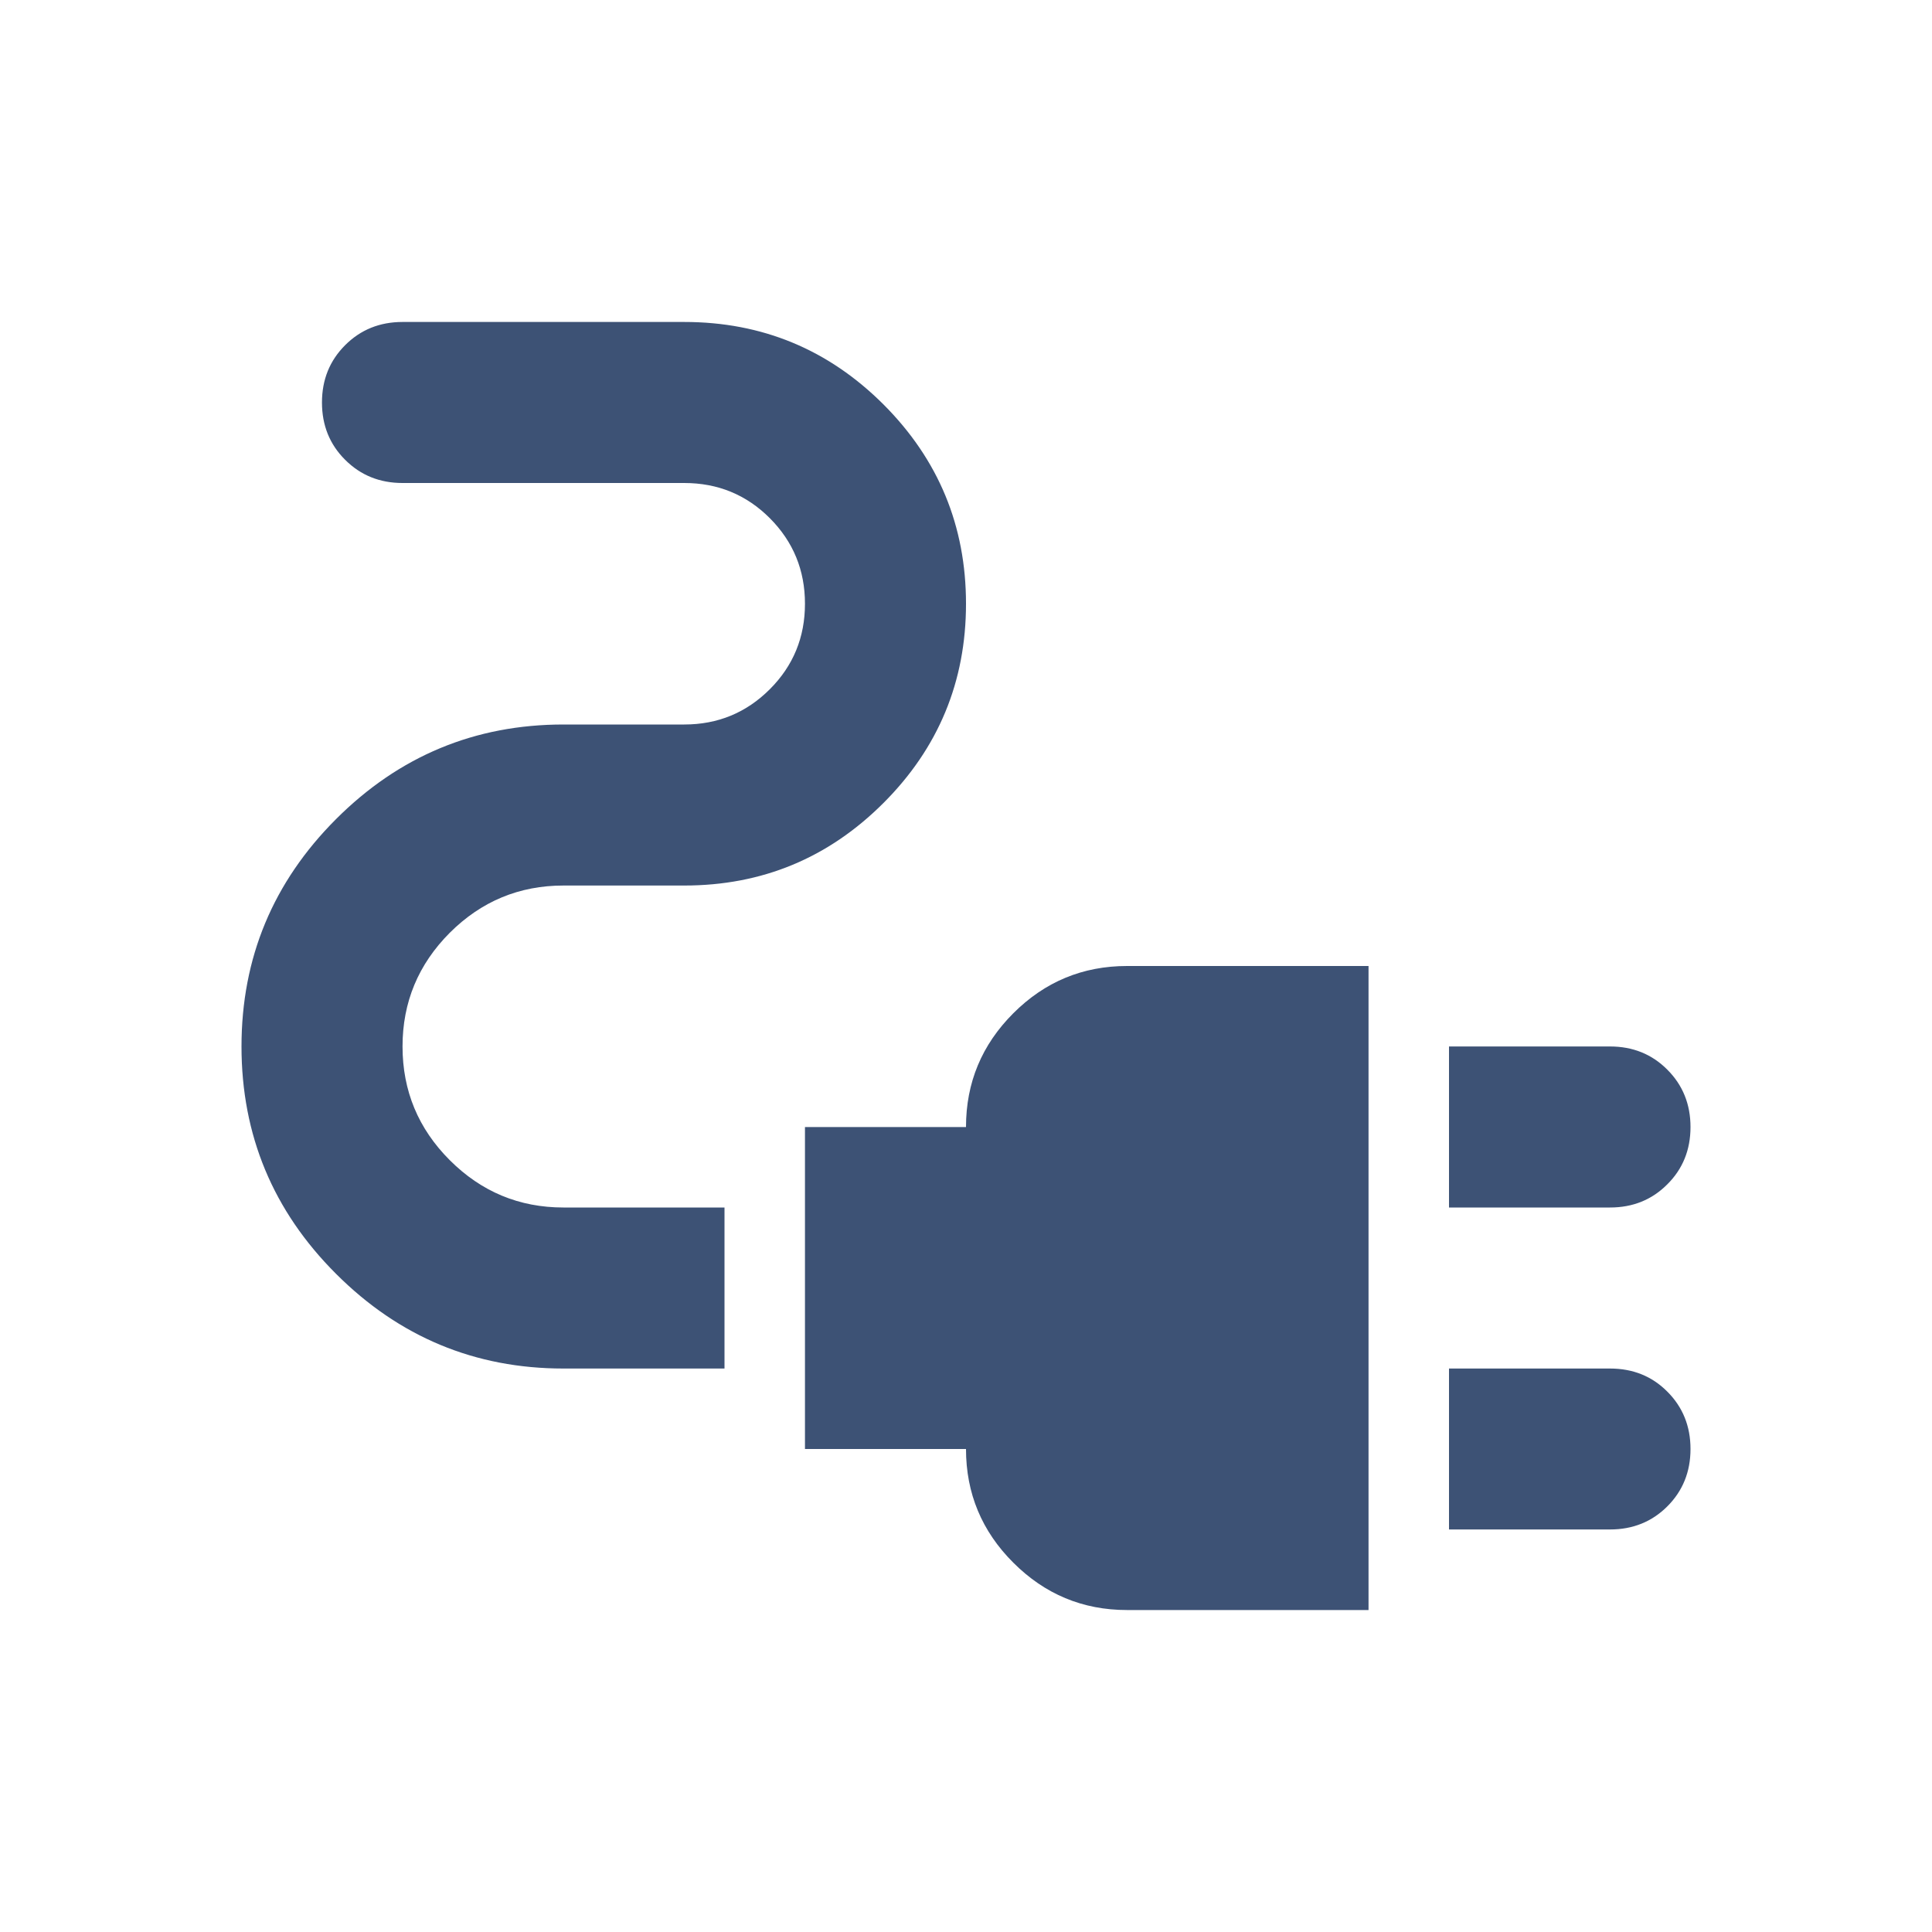
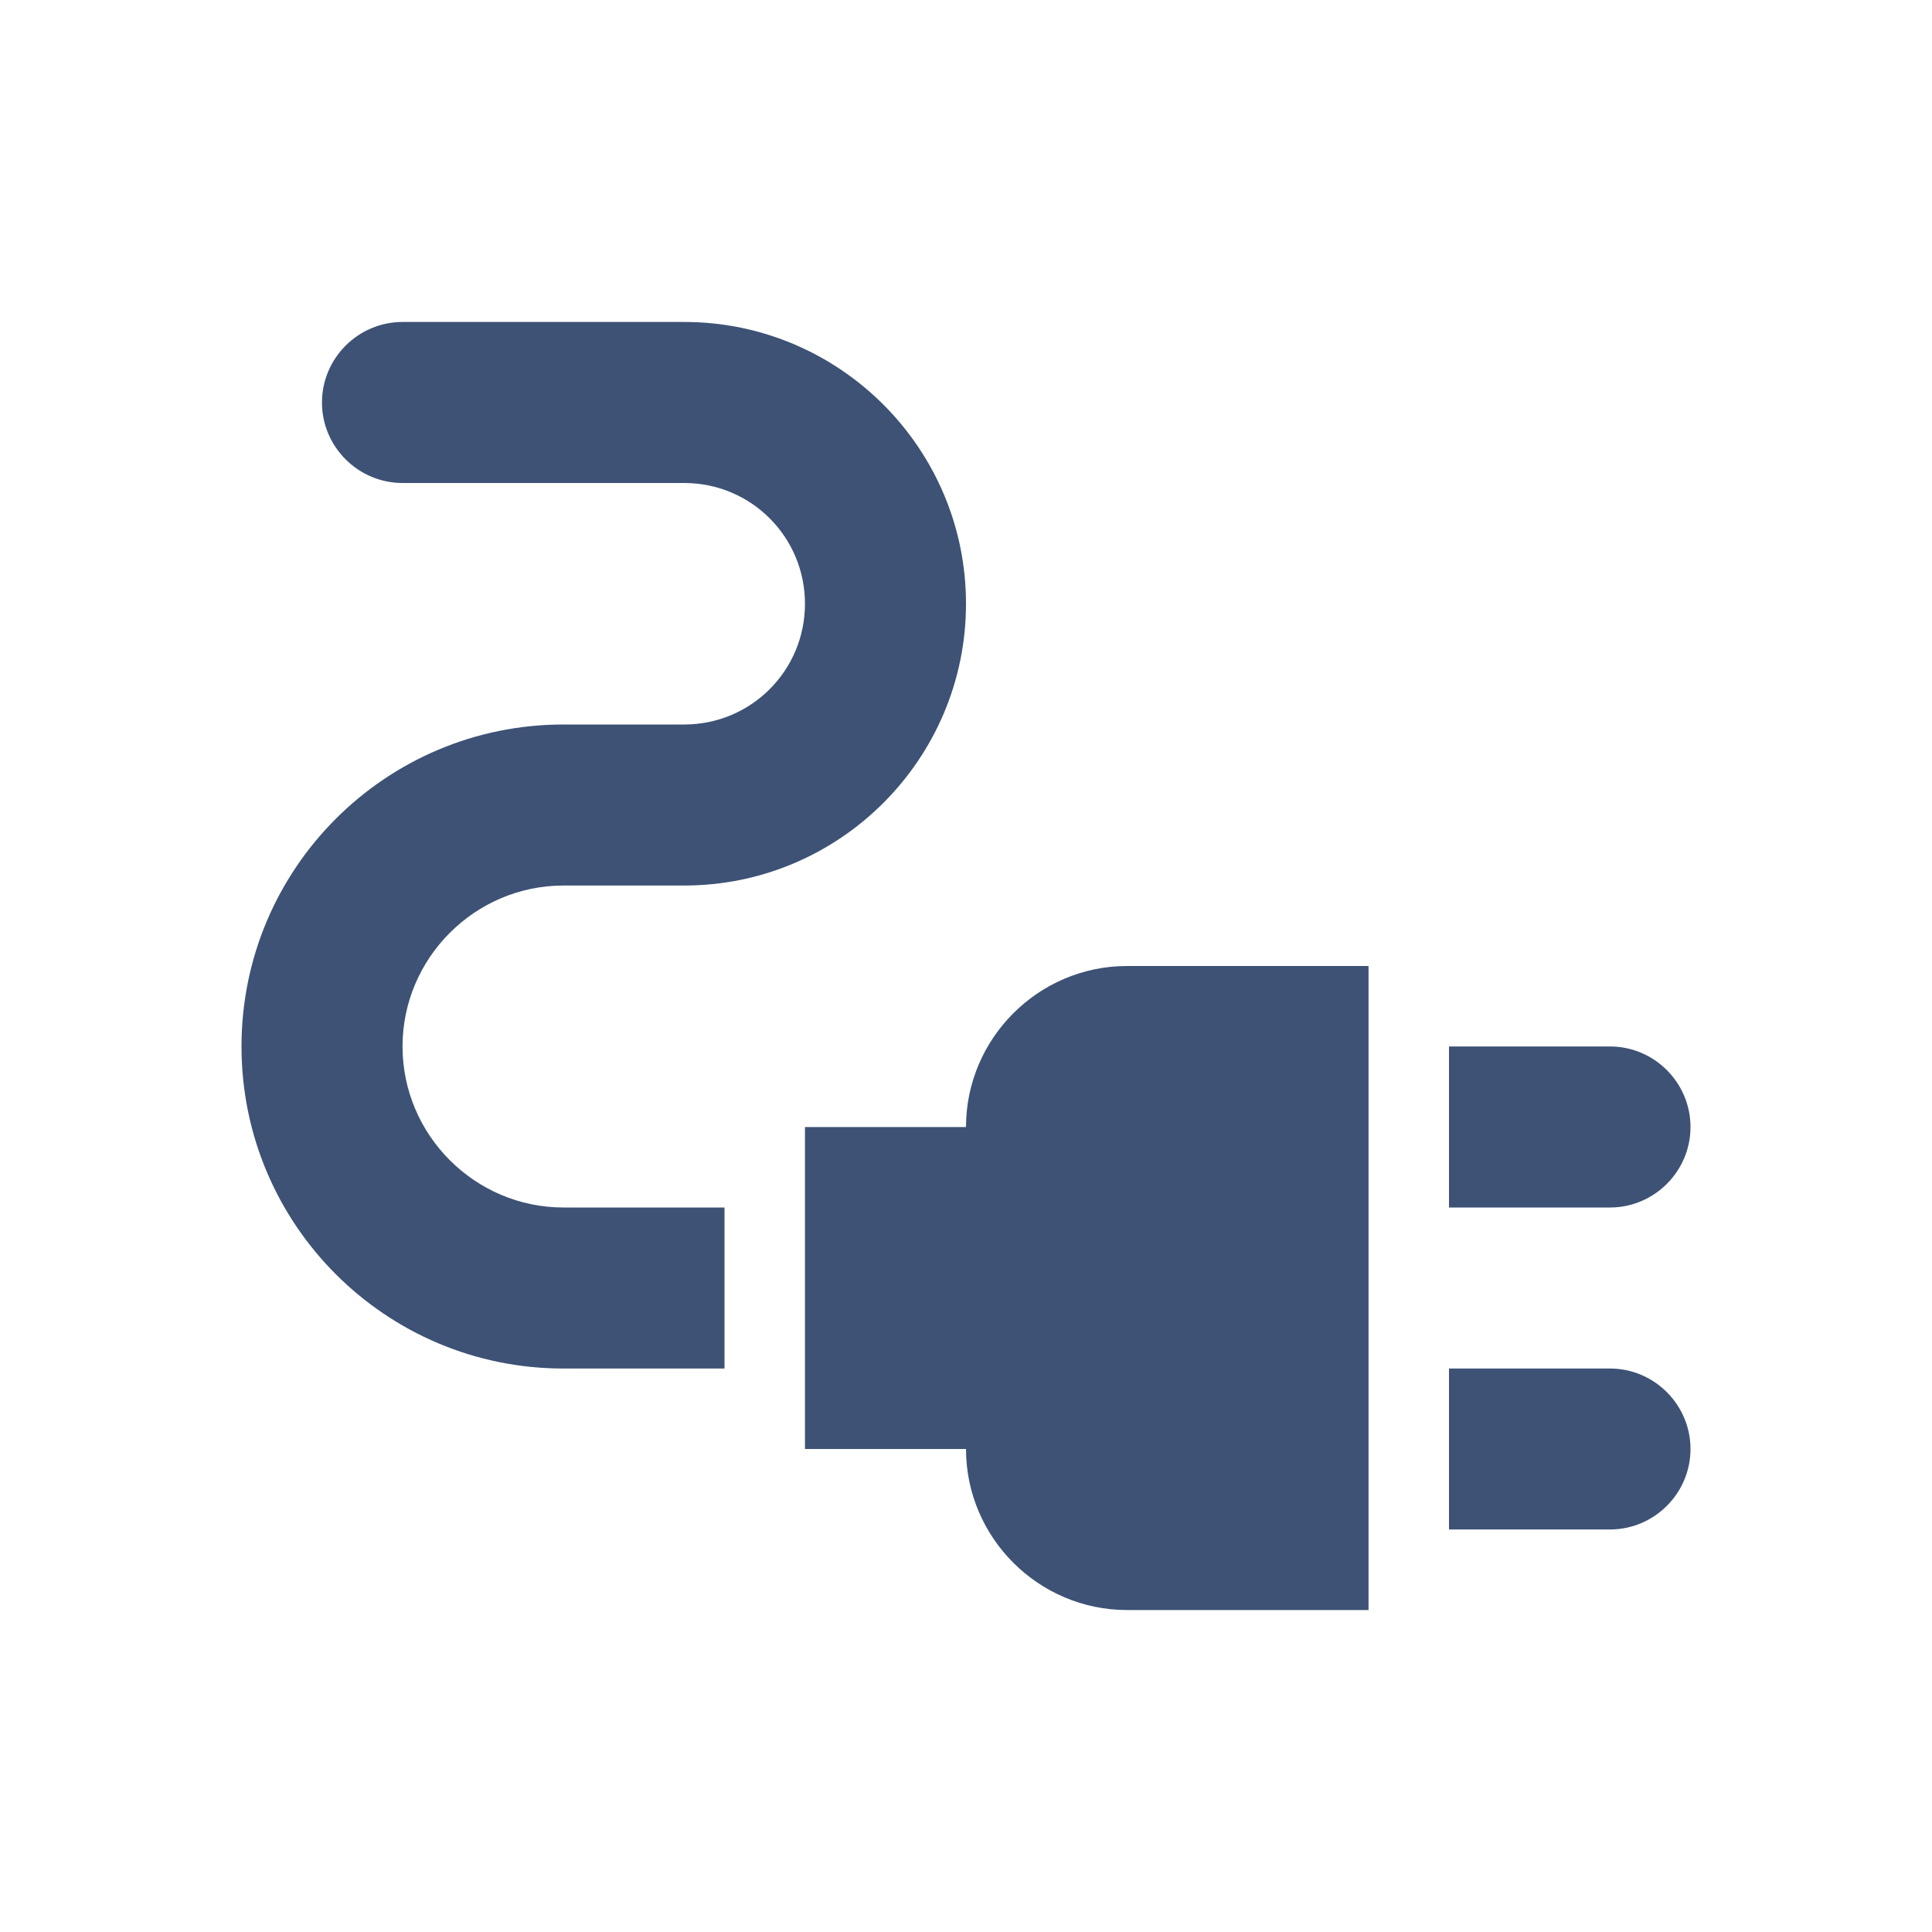
<svg xmlns="http://www.w3.org/2000/svg" width="20" height="20" viewBox="0 0 20 20" fill="none">
-   <mask id="mask0_10745_22838" style="mask-type:alpha" maskUnits="userSpaceOnUse" x="0" y="0" width="20" height="20">
-     <rect width="20" height="20" fill="#D9D9D9" />
-   </mask>
-   <g mask="url(#mask0_10745_22838)">
-     <path d="M15 12.5V10.833H16.667C16.903 10.833 17.101 10.913 17.26 11.073C17.42 11.233 17.5 11.431 17.5 11.667C17.5 11.903 17.42 12.101 17.26 12.26C17.101 12.42 16.903 12.5 16.667 12.5H15ZM15 15.833V14.167H16.667C16.903 14.167 17.101 14.246 17.26 14.406C17.42 14.566 17.5 14.764 17.5 15C17.5 15.236 17.42 15.434 17.26 15.594C17.101 15.753 16.903 15.833 16.667 15.833H15ZM11.667 16.667C11.208 16.667 10.816 16.503 10.49 16.177C10.163 15.851 10 15.458 10 15H8.333V11.667H10C10 11.208 10.163 10.816 10.49 10.489C10.816 10.163 11.208 10 11.667 10H14.167V16.667H11.667ZM5.833 14.167C4.917 14.167 4.132 13.84 3.479 13.187C2.826 12.535 2.5 11.75 2.5 10.833C2.5 9.917 2.826 9.132 3.479 8.479C4.132 7.826 4.917 7.5 5.833 7.5H7.083C7.431 7.5 7.726 7.378 7.969 7.135C8.212 6.892 8.333 6.597 8.333 6.25C8.333 5.903 8.212 5.608 7.969 5.364C7.726 5.121 7.431 5 7.083 5H4.167C3.931 5 3.733 4.92 3.573 4.76C3.413 4.601 3.333 4.403 3.333 4.167C3.333 3.93 3.413 3.733 3.573 3.573C3.733 3.413 3.931 3.333 4.167 3.333H7.083C7.889 3.333 8.576 3.618 9.146 4.187C9.715 4.757 10 5.444 10 6.25C10 7.055 9.715 7.743 9.146 8.312C8.576 8.882 7.889 9.167 7.083 9.167H5.833C5.375 9.167 4.983 9.33 4.656 9.656C4.33 9.983 4.167 10.375 4.167 10.833C4.167 11.292 4.33 11.684 4.656 12.01C4.983 12.337 5.375 12.5 5.833 12.5H7.5V14.167H5.833Z" fill="#3D5275" />
+   <g id="electrical_services">
+     <path d="M17.5 11.667C17.5 11.208 17.125 10.833 16.667 10.833H15V12.5H16.667C17.125 12.5 17.5 12.125 17.5 11.667Z" fill="#3D5275" />
+     <path d="M16.667 14.167H15V15.833H16.667C17.125 15.833 17.5 15.458 17.5 15C17.5 14.542 17.125 14.167 16.667 14.167Z" fill="#3D5275" />
+     <path d="M10 11.667H8.333V15H10C10 15.917 10.75 16.667 11.667 16.667H14.167V10H11.667C10.75 10 10 10.75 10 11.667Z" fill="#3D5275" />
+     <path d="M4.167 10.833C4.167 9.917 4.917 9.167 5.833 9.167H7.083C8.692 9.167 10 7.858 10 6.25C10 4.642 8.692 3.333 7.083 3.333H4.167C3.708 3.333 3.333 3.708 3.333 4.167C3.333 4.625 3.708 5 4.167 5H7.083C7.775 5 8.333 5.558 8.333 6.25C8.333 6.942 7.775 7.5 7.083 7.5H5.833C3.992 7.5 2.5 8.992 2.5 10.833C2.5 12.675 3.992 14.167 5.833 14.167H7.5V12.5H5.833C4.917 12.5 4.167 11.75 4.167 10.833Z" fill="#3D5275" />
  </g>
</svg>
